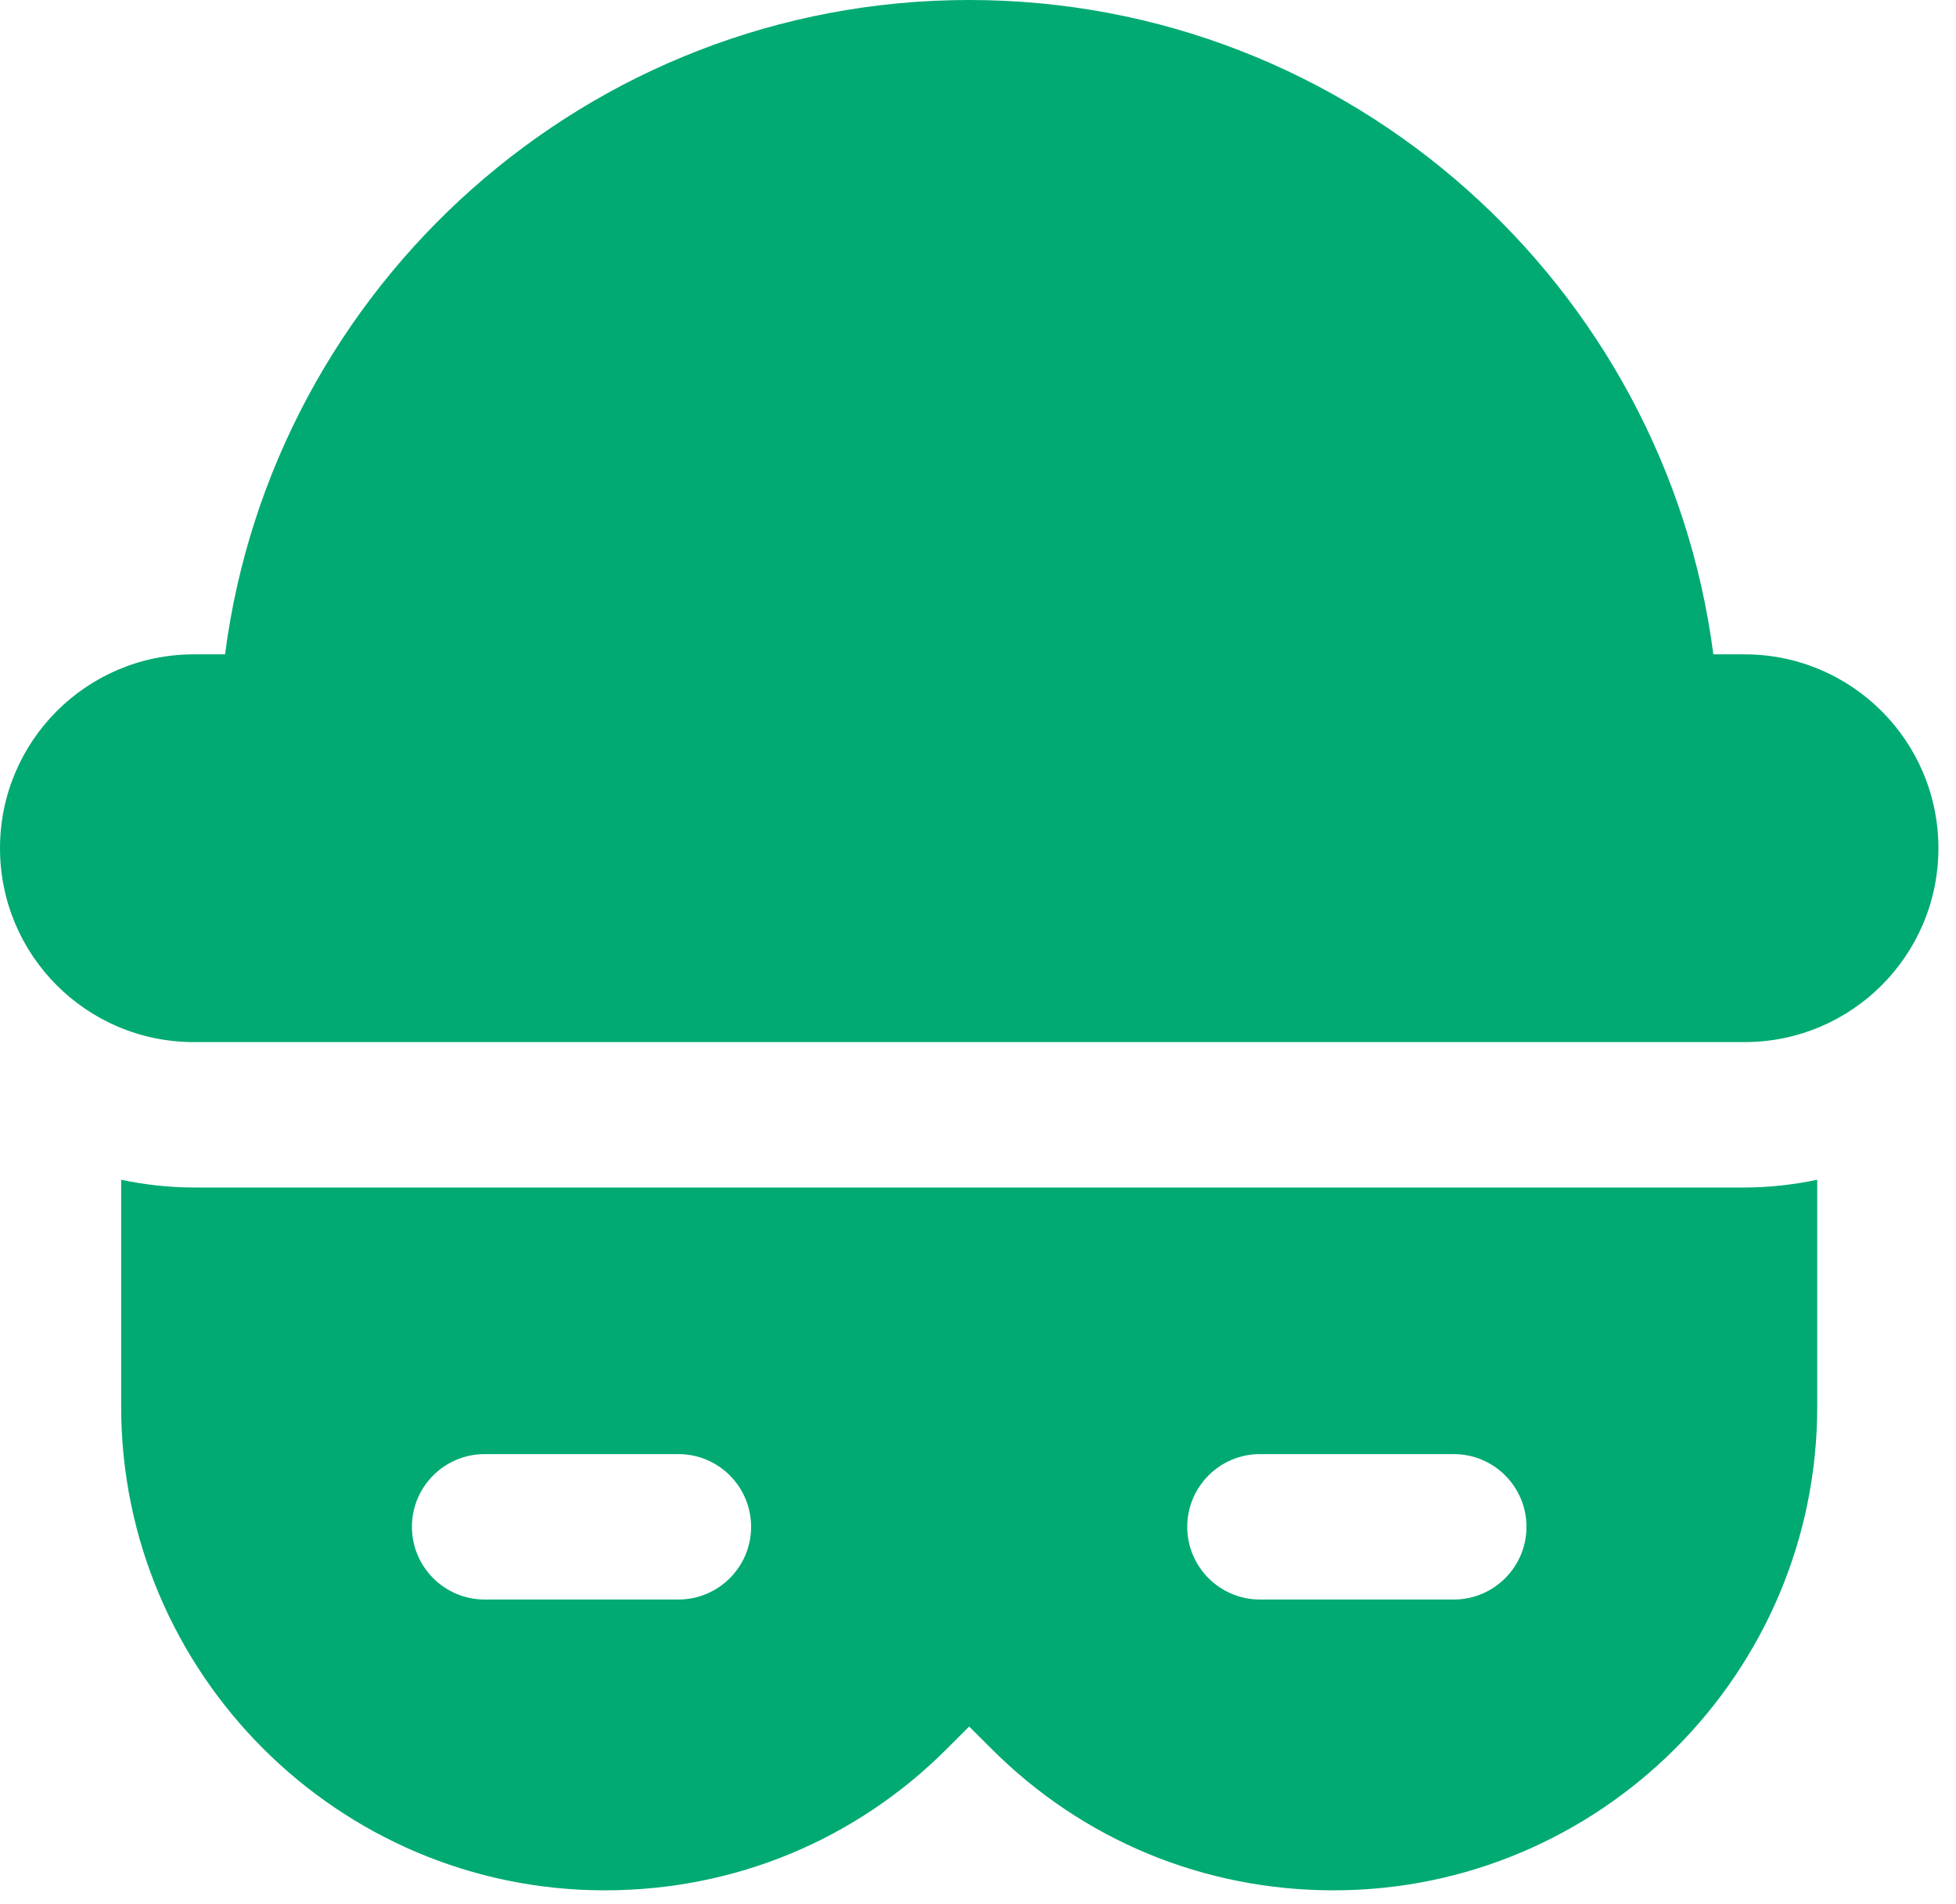
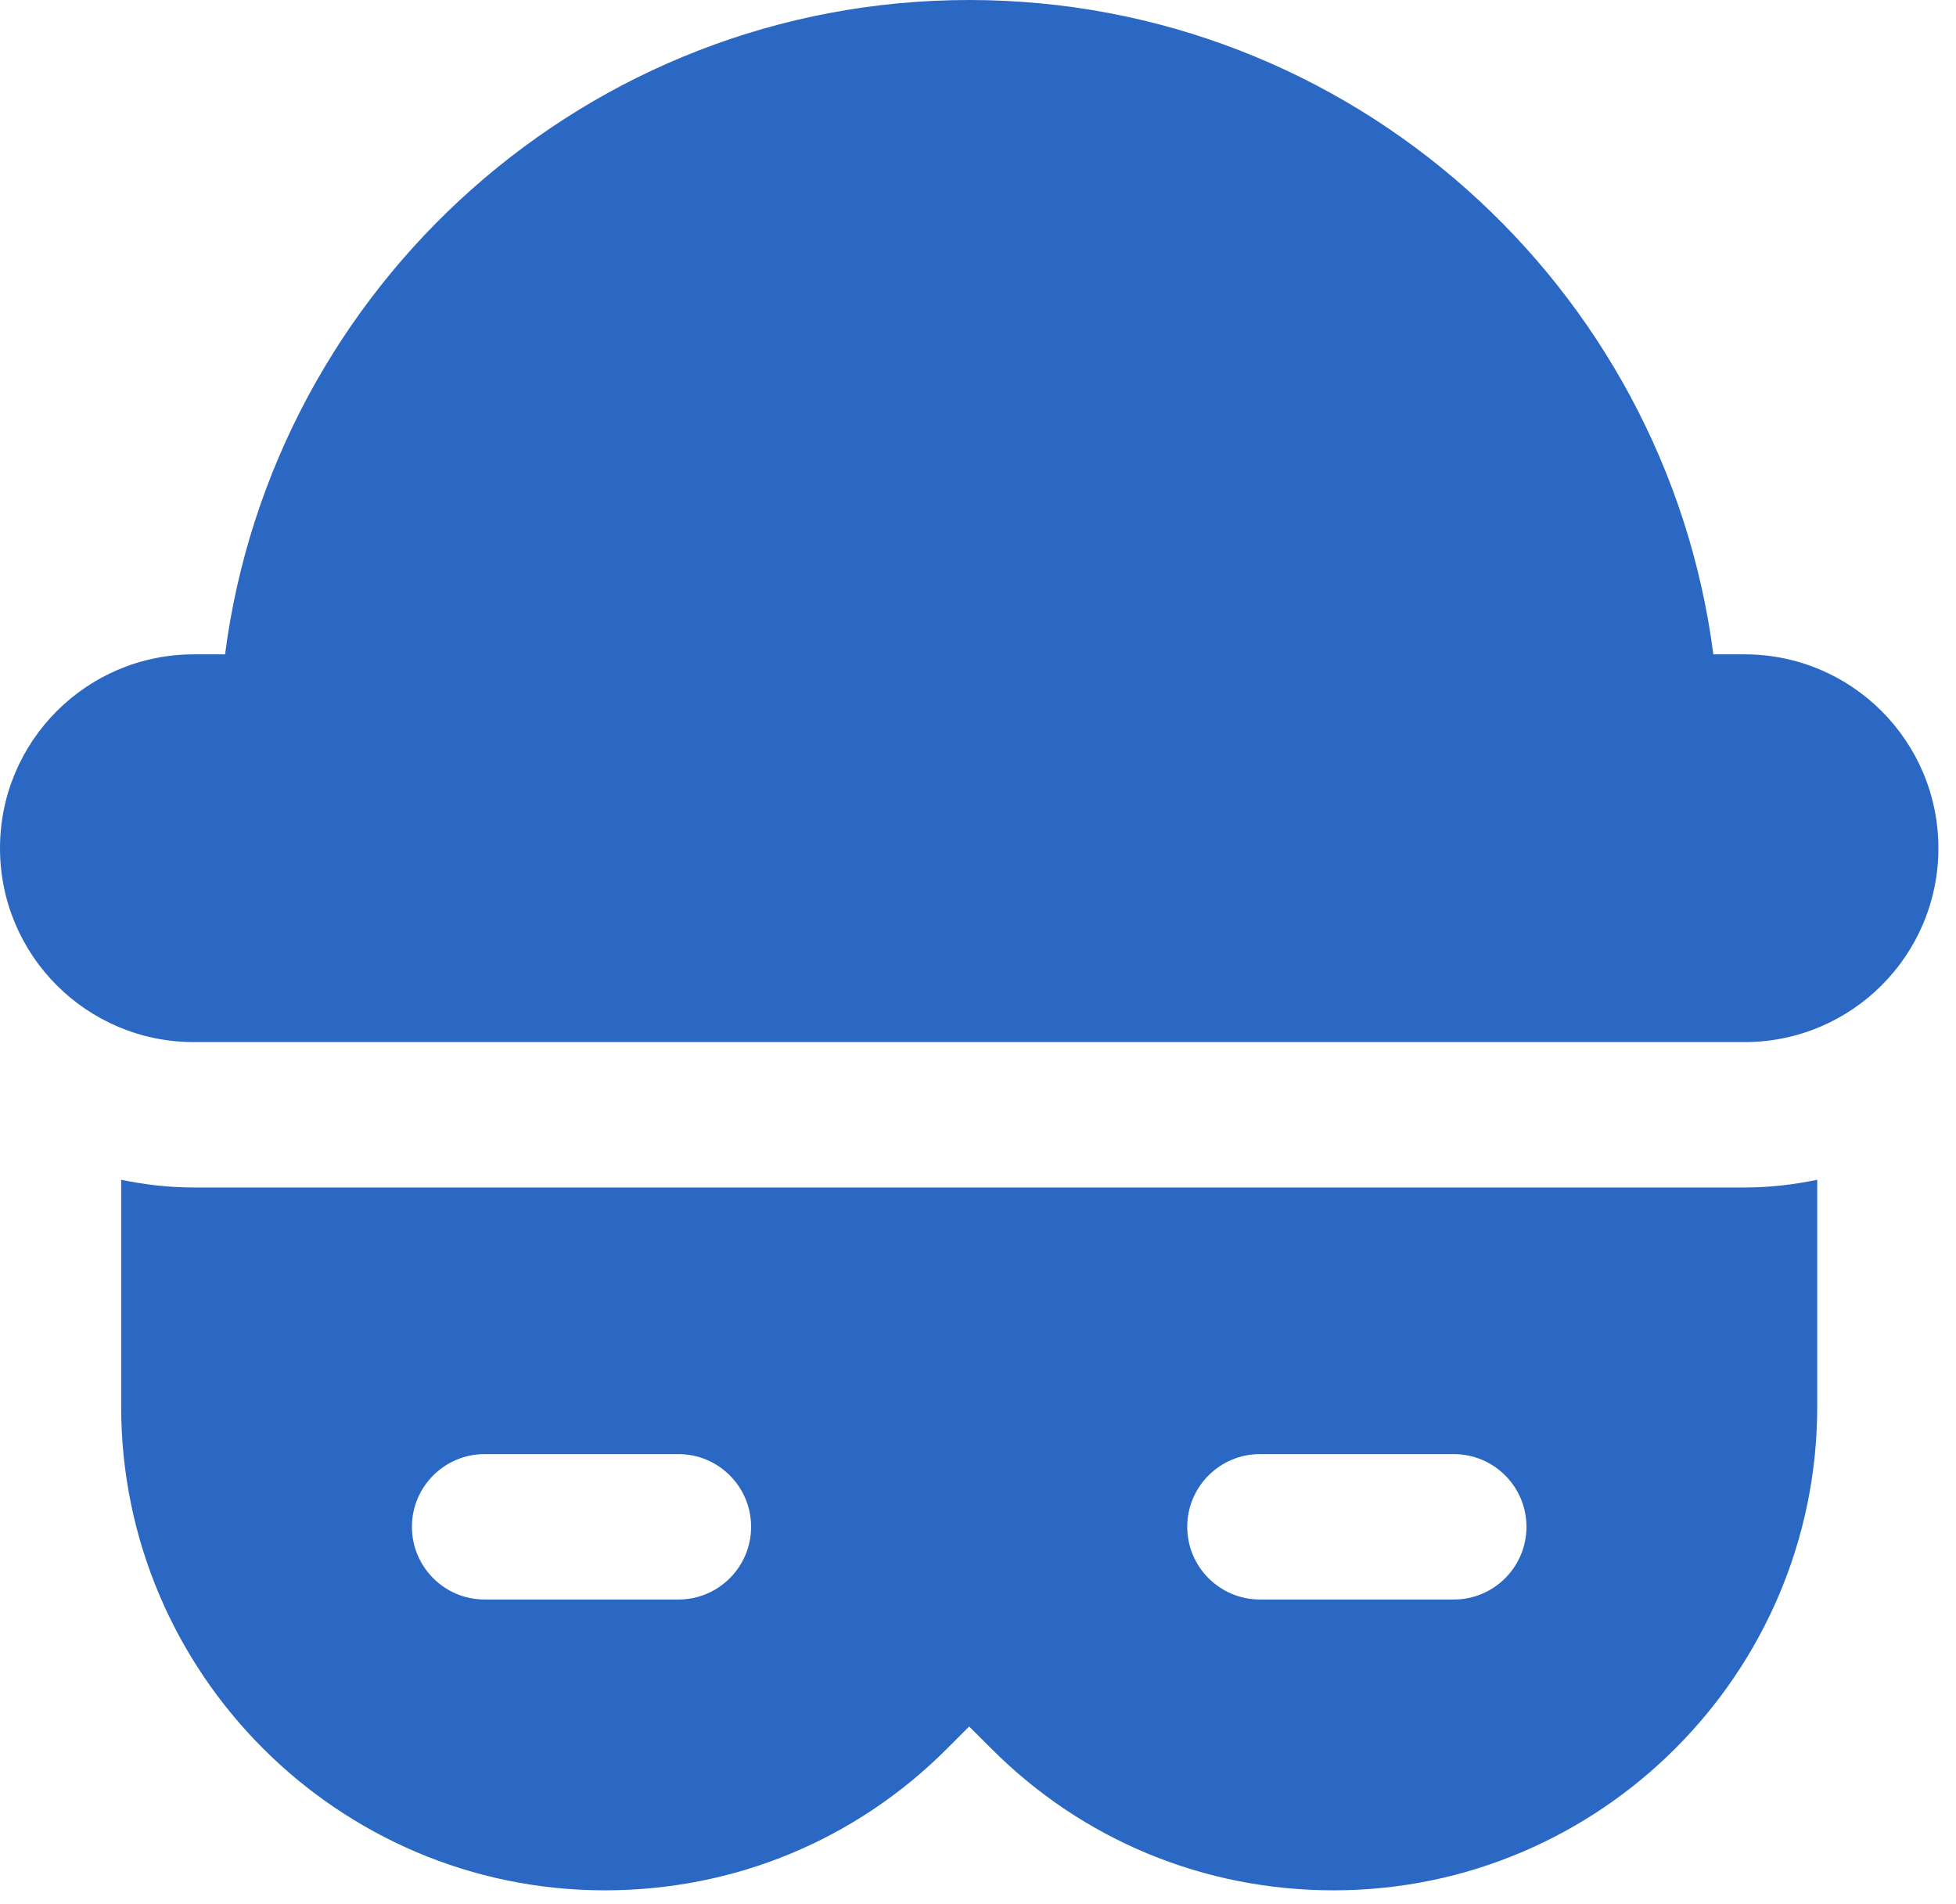
<svg xmlns="http://www.w3.org/2000/svg" width="37" height="36" viewBox="0 0 37 36" fill="none">
-   <path d="M36.667 16.042C36.667 18.067 35.026 19.708 33 19.708H3.667C1.641 19.708 0 18.067 0 16.042C0 14.016 1.641 12.375 3.667 12.375H4.257C5.161 5.405 11.121 0 18.333 0C25.546 0 31.506 5.405 32.41 12.375H33C35.026 12.375 36.667 14.016 36.667 16.042ZM33 22.458C33.477 22.458 33.935 22.403 34.375 22.312V26.602C34.375 31.643 30.268 35.75 25.227 35.75C22.77 35.75 20.478 34.797 18.755 33.073L18.333 32.652L17.912 33.073C16.188 34.797 13.897 35.75 11.44 35.75C6.398 35.75 2.292 31.643 2.292 26.602V22.312C2.732 22.403 3.19 22.458 3.667 22.458H33ZM14.208 28.875C14.208 28.116 13.592 27.5 12.833 27.5H9.167C8.408 27.5 7.792 28.116 7.792 28.875C7.792 29.634 8.408 30.25 9.167 30.25H12.833C13.592 30.25 14.208 29.634 14.208 28.875ZM28.875 28.875C28.875 28.116 28.259 27.5 27.5 27.5H23.833C23.074 27.5 22.458 28.116 22.458 28.875C22.458 29.634 23.074 30.25 23.833 30.25H27.5C28.259 30.25 28.875 29.634 28.875 28.875Z" fill="#00AA72" />
+   <path d="M36.667 16.042C36.667 18.067 35.026 19.708 33 19.708H3.667C1.641 19.708 0 18.067 0 16.042C0 14.016 1.641 12.375 3.667 12.375H4.257C5.161 5.405 11.121 0 18.333 0C25.546 0 31.506 5.405 32.41 12.375H33C35.026 12.375 36.667 14.016 36.667 16.042ZM33 22.458C33.477 22.458 33.935 22.403 34.375 22.312V26.602C34.375 31.643 30.268 35.75 25.227 35.75C22.77 35.75 20.478 34.797 18.755 33.073L18.333 32.652L17.912 33.073C16.188 34.797 13.897 35.75 11.44 35.75C6.398 35.75 2.292 31.643 2.292 26.602V22.312C2.732 22.403 3.19 22.458 3.667 22.458H33ZM14.208 28.875C14.208 28.116 13.592 27.5 12.833 27.5H9.167C8.408 27.5 7.792 28.116 7.792 28.875C7.792 29.634 8.408 30.25 9.167 30.25H12.833C13.592 30.25 14.208 29.634 14.208 28.875ZM28.875 28.875C28.875 28.116 28.259 27.5 27.5 27.5H23.833C23.074 27.5 22.458 28.116 22.458 28.875C22.458 29.634 23.074 30.25 23.833 30.25H27.5C28.259 30.25 28.875 29.634 28.875 28.875Z" fill="#2B68C3" />
</svg>
